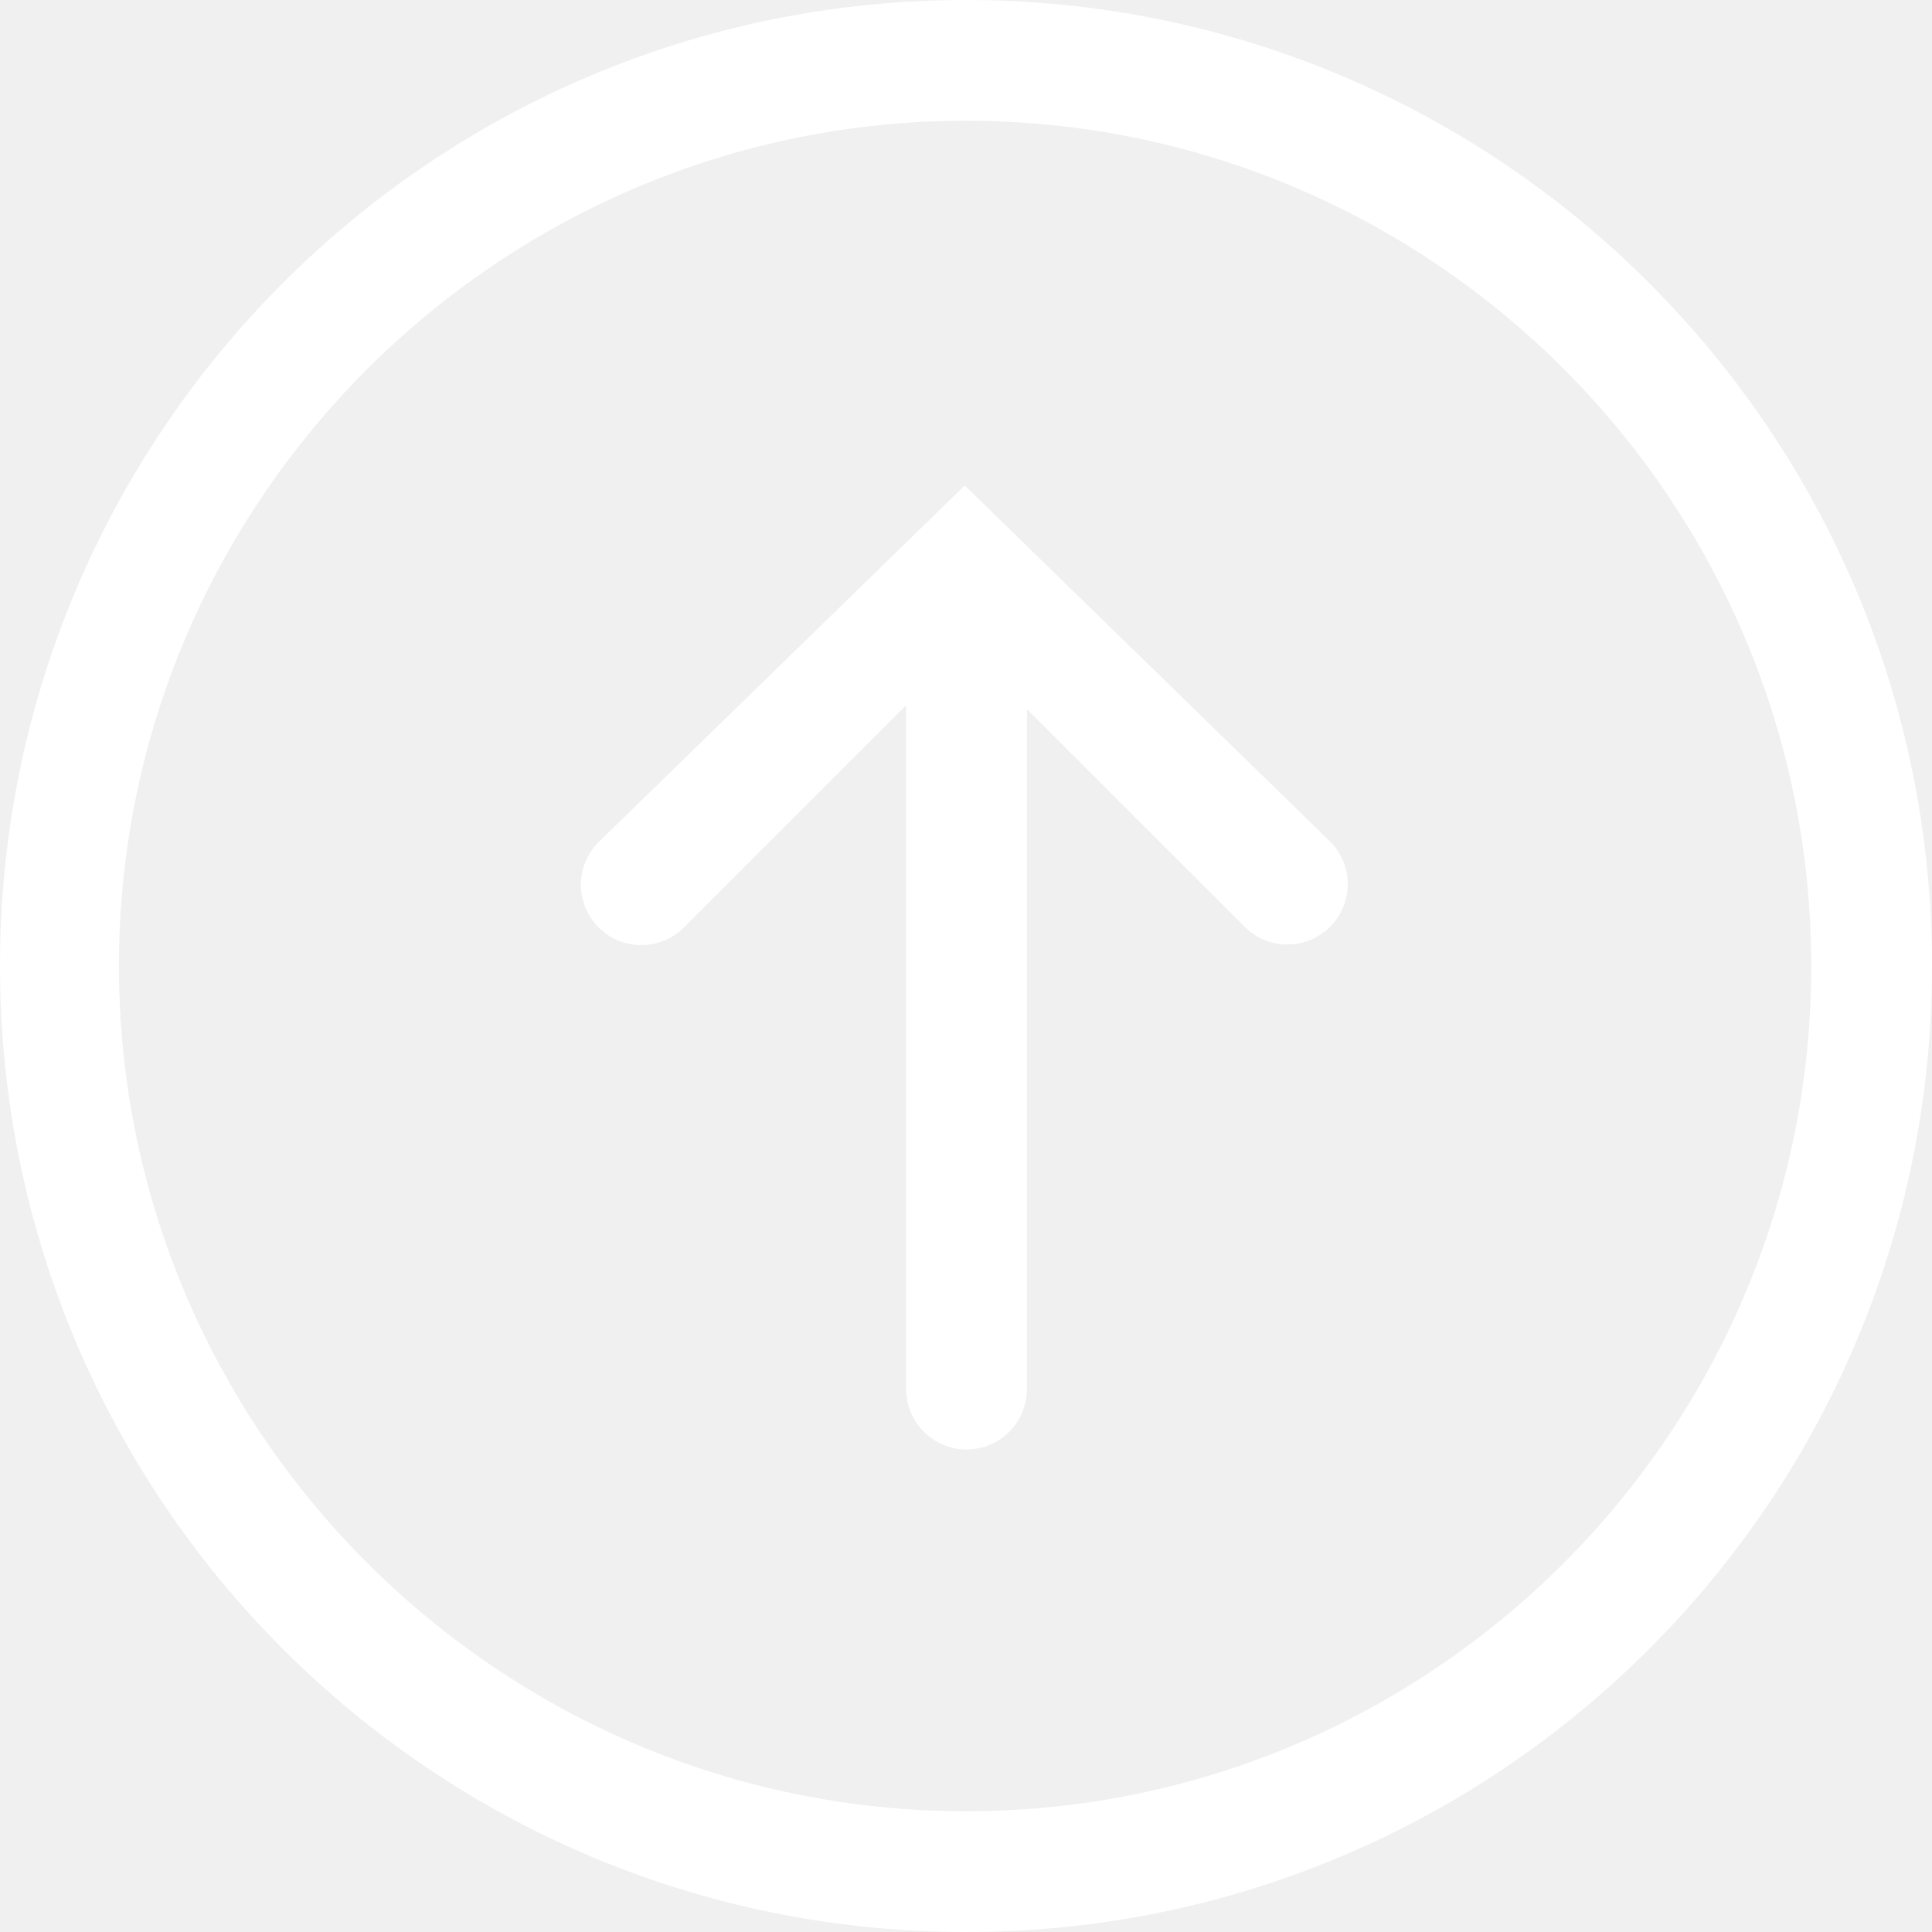
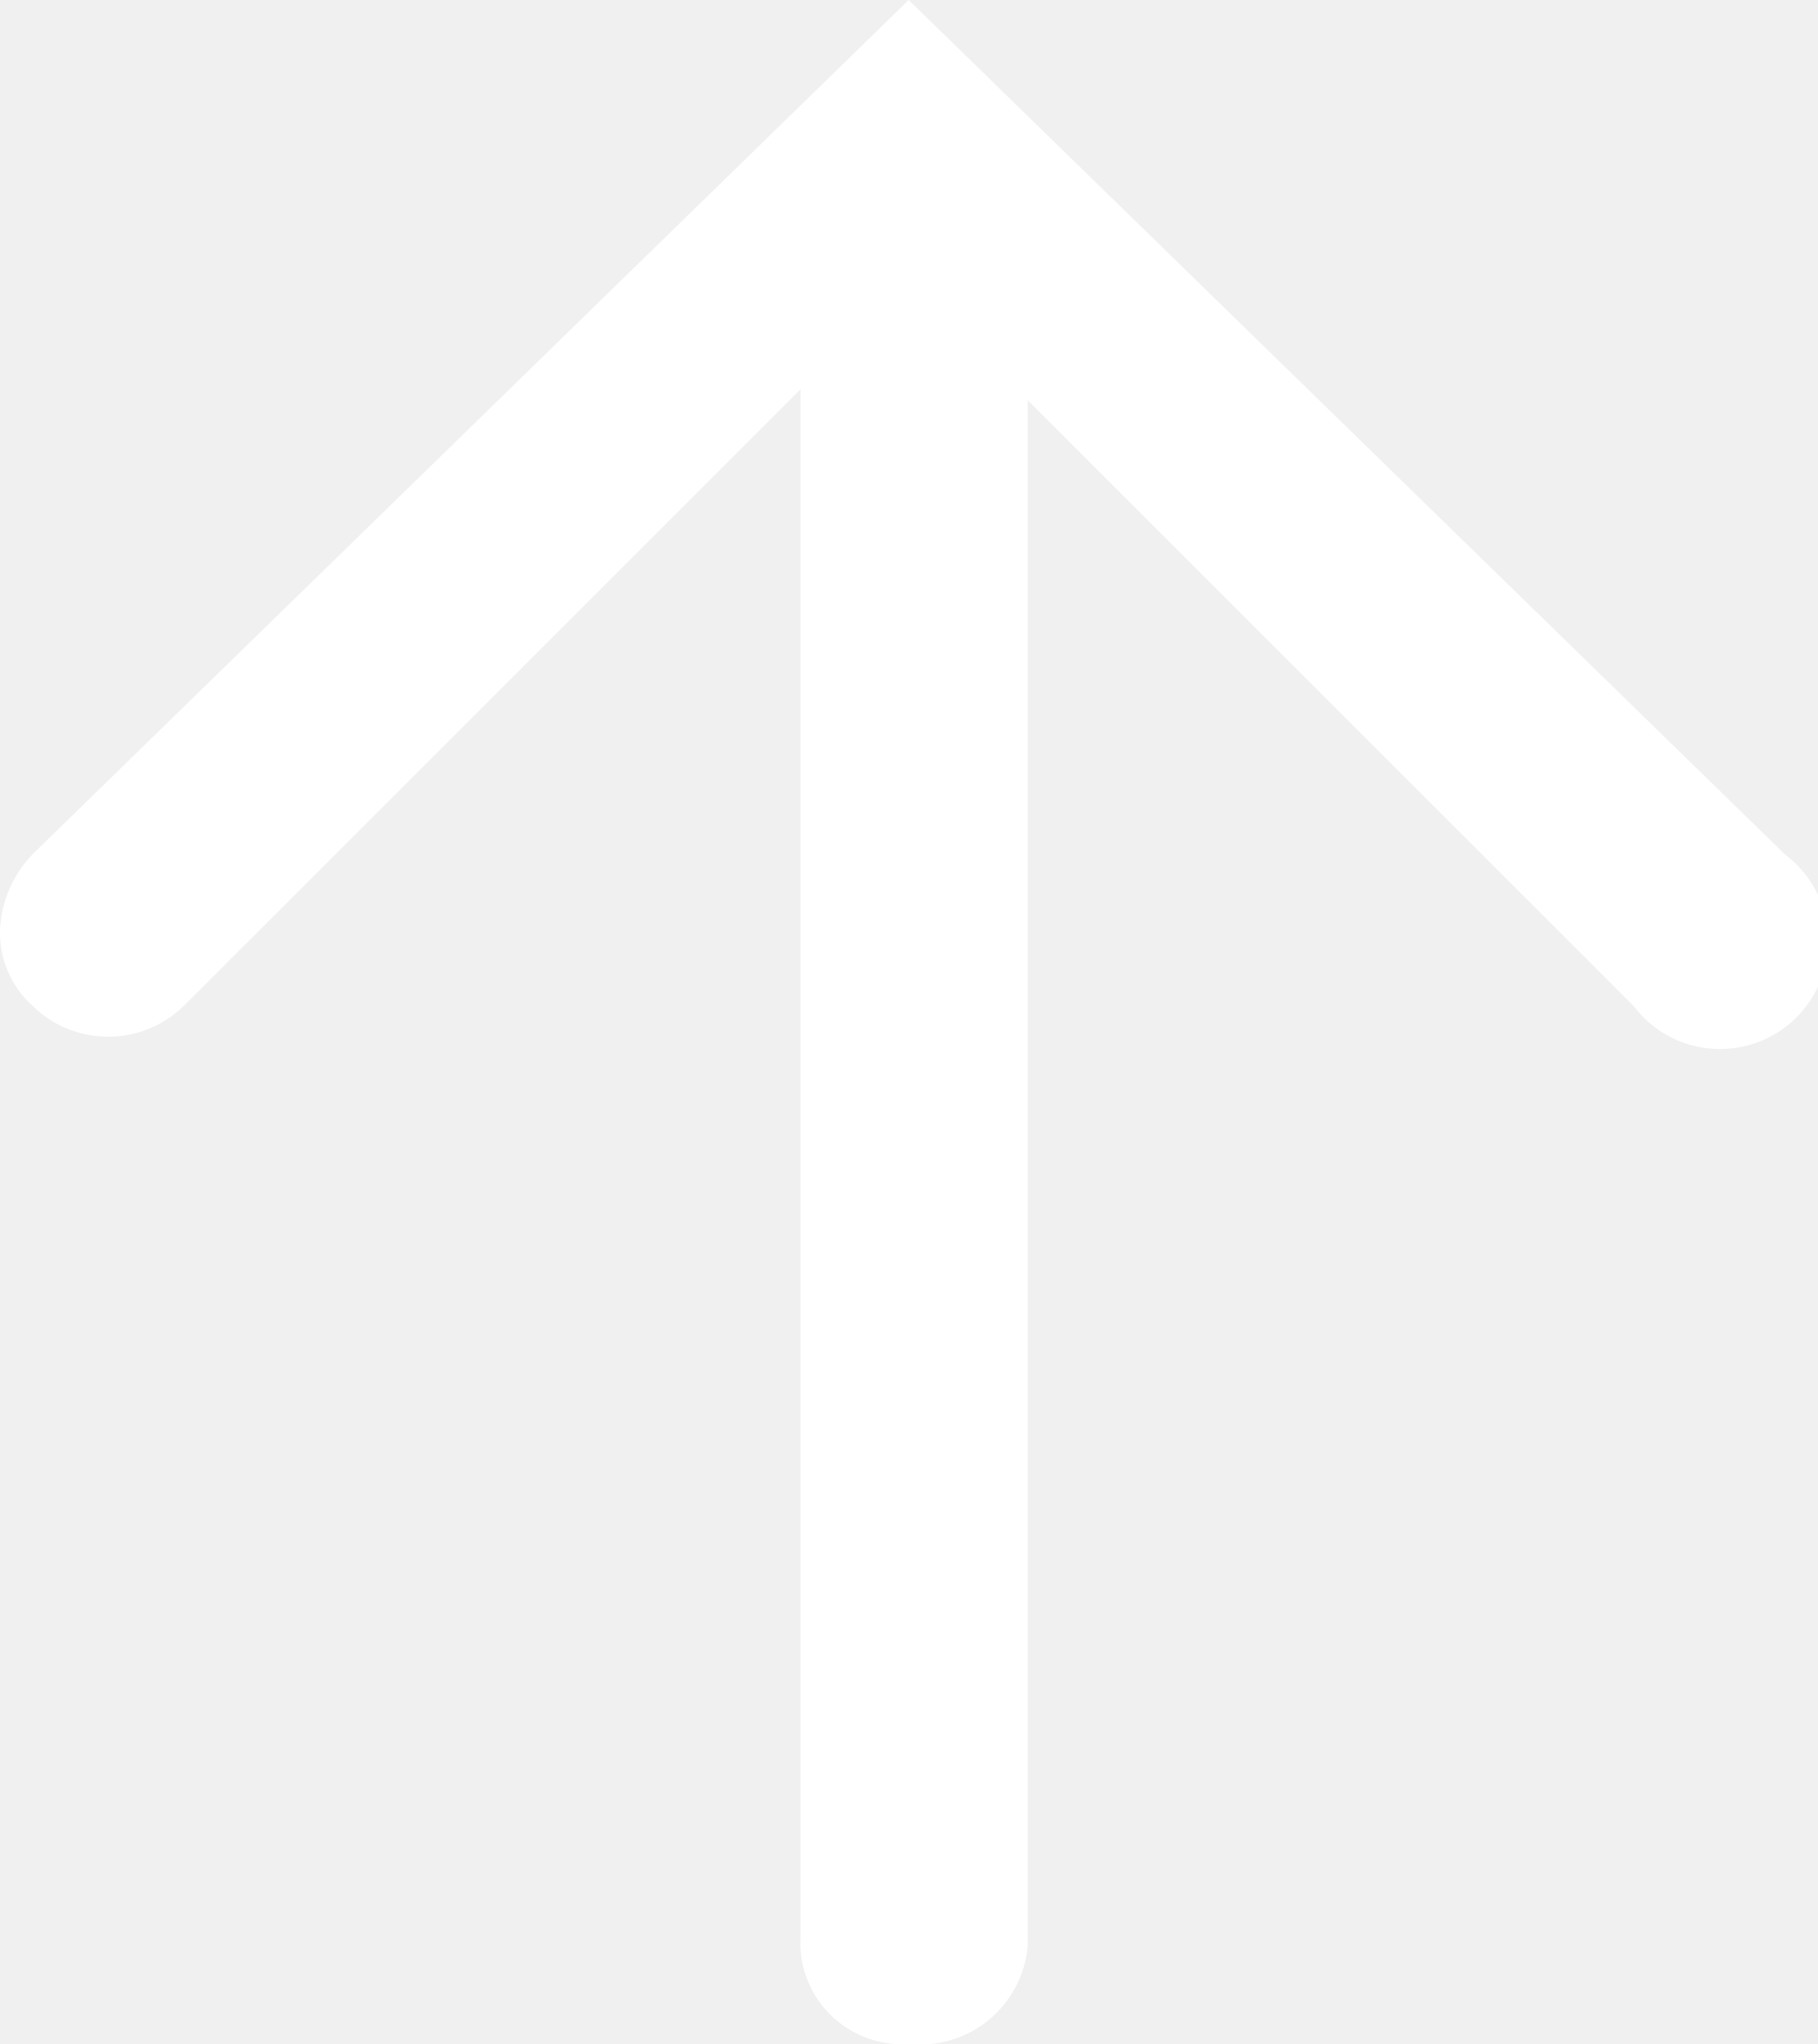
- <svg xmlns="http://www.w3.org/2000/svg" width="32" height="32" viewBox="-404 579.55 32 32">
-   <path fill="#FFF" d="M-372 595.55c0-8.837-7.163-16-16-16s-16 7.163-16 16 7.163 16 16 16 16-7.163 16-16zm-30.03 0c0-7.72 6.31-14 14.03-14s14 6.28 14 14-6.28 14-14 14-14.03-6.28-14.03-14zm15.04 7.01v-11.264l3.618 3.617a1 1 0 0 0 1.414-1.414l-6.063-5.908-6.064 5.907a.997.997 0 0 0 0 1.413 1 1 0 0 0 1.414 0l3.68-3.68v11.327a1 1 0 0 0 2 0z" />
+ <svg xmlns="http://www.w3.org/2000/svg" id="Layer_1" data-name="Layer 1" viewBox="0 0 16.8 18.9">
+   <defs>
+     <style>.cls-1{fill:#fff;}</style>
+   </defs>
+   <path class="cls-1" d="M17.1,24.55V10.25l5.6,5.6a1,1,0,1,0,1.4-1.4L16,6.55l-8.1,7.9a1.08,1.08,0,0,0-.3.7.91.91,0,0,0,.3.7,1,1,0,0,0,1.4,0l5.7-5.7v14.3a.94.94,0,0,0,1,1A1,1,0,0,0,17.1,24.55Z" transform="translate(-7.6 -6.55)" />
</svg>
